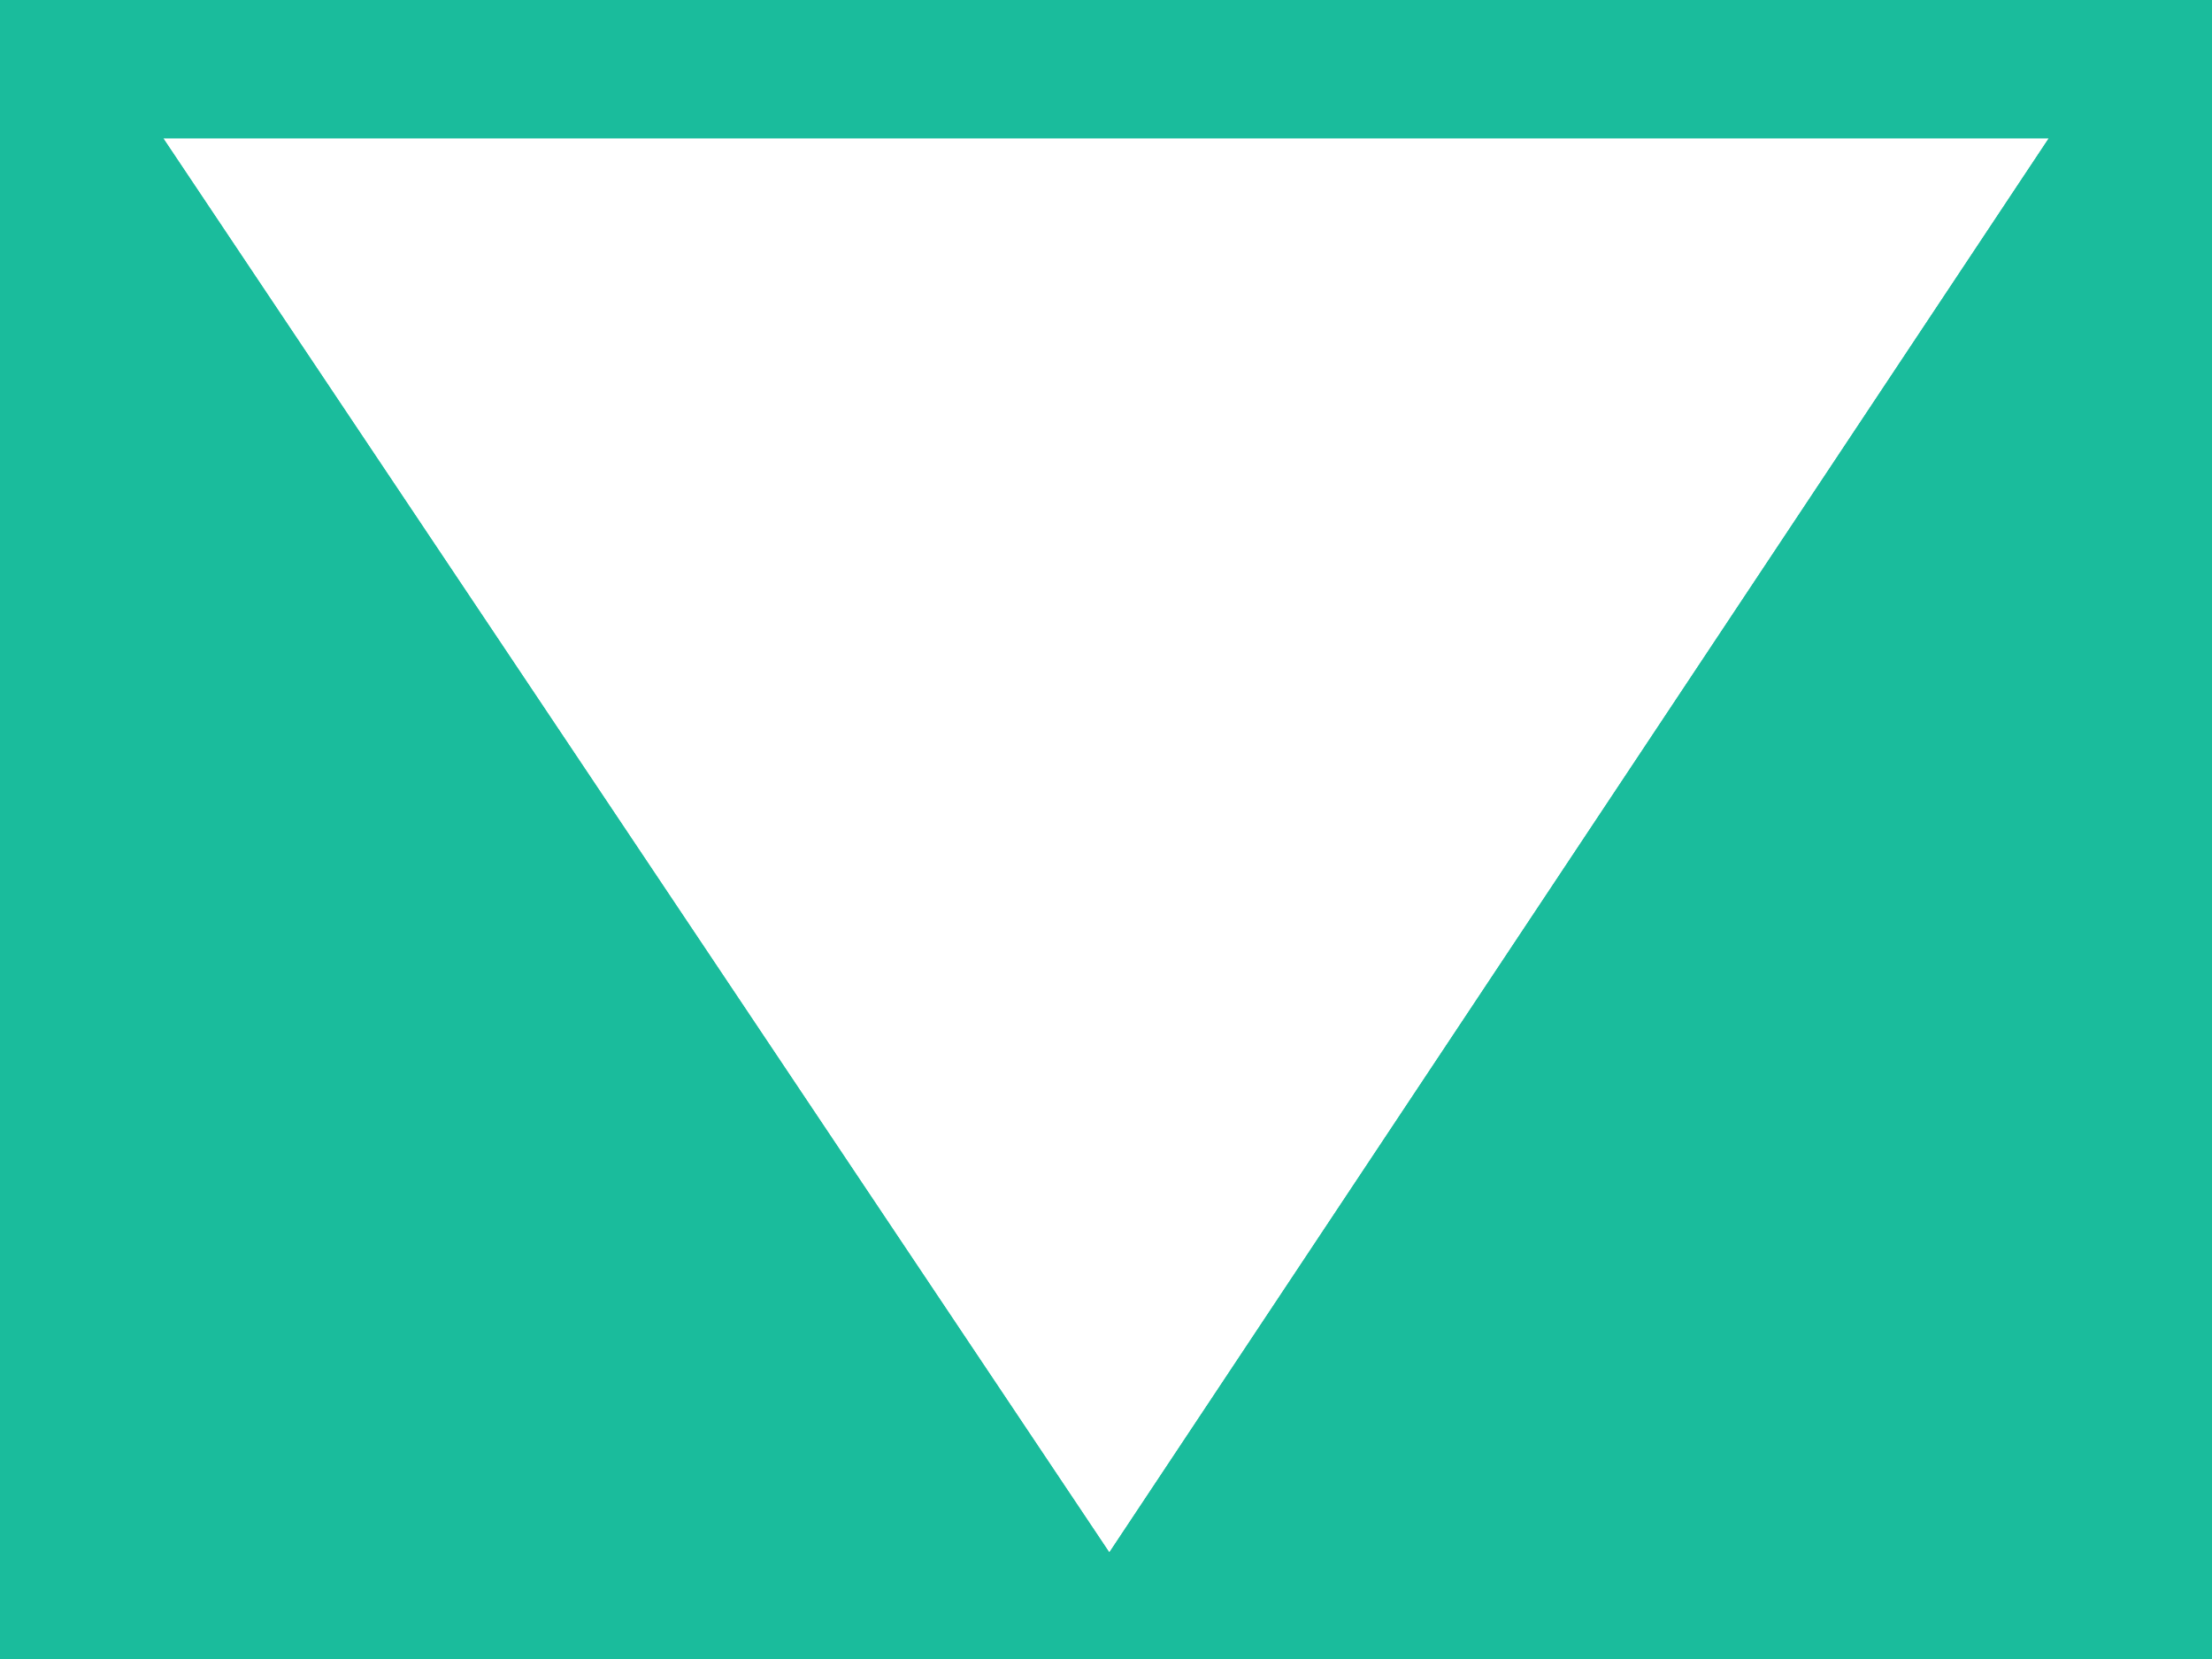
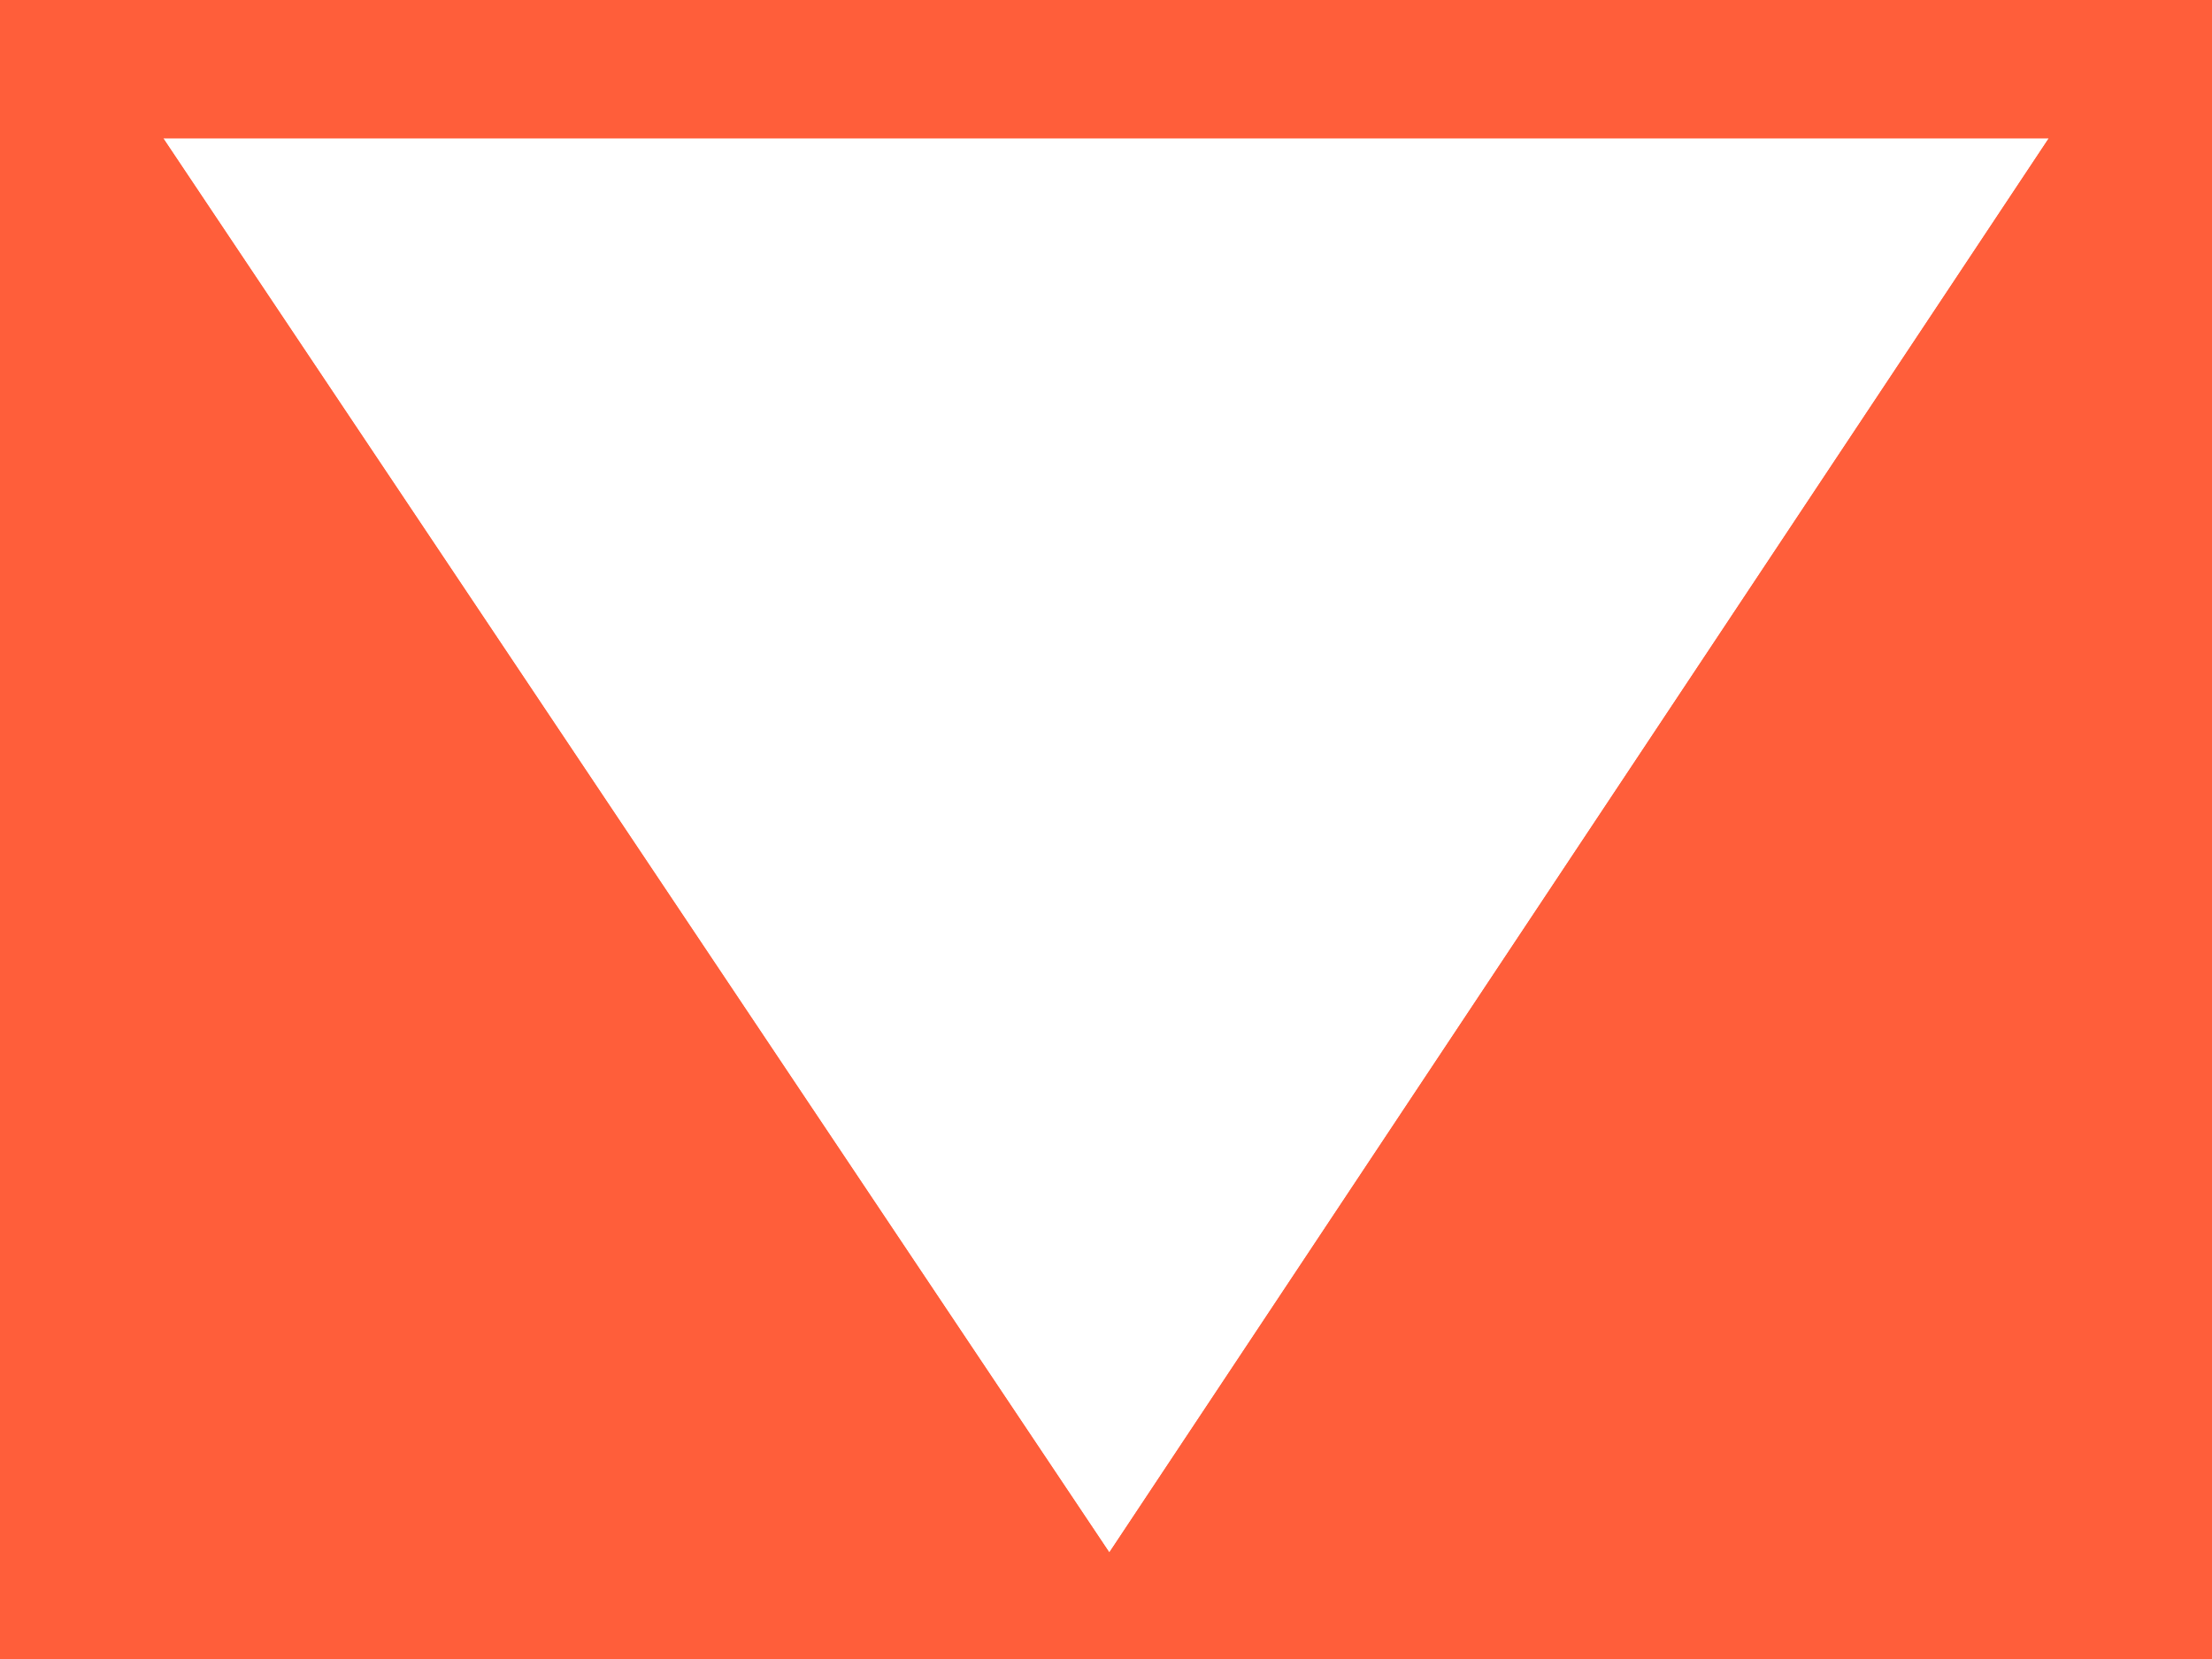
<svg xmlns="http://www.w3.org/2000/svg" version="1.1" id="Layer_1" width="150%" height="100%" preserverAspectRatio="none" viewBox="0 0 48 36">
-   <path fill="#1ABC9C" d="M0,0v36h48V0H0z M24.072,33.688L3.542,3h40.917L24.072,33.688z" />
-   <path fill="#1ABC9C" d="M0,0v36h48V0H0z M24.072,33.688L3.542,3h40.917L24.072,33.688z" />
+   <path fill="#FF5E3A" d="M0,0v36h48V0H0z M24.072,33.688L3.542,3h40.917L24.072,33.688z" />
+   <path fill="#FF5E3A" d="M0,0v36h48V0H0z M24.072,33.688L3.542,3h40.917L24.072,33.688z" />
</svg>
